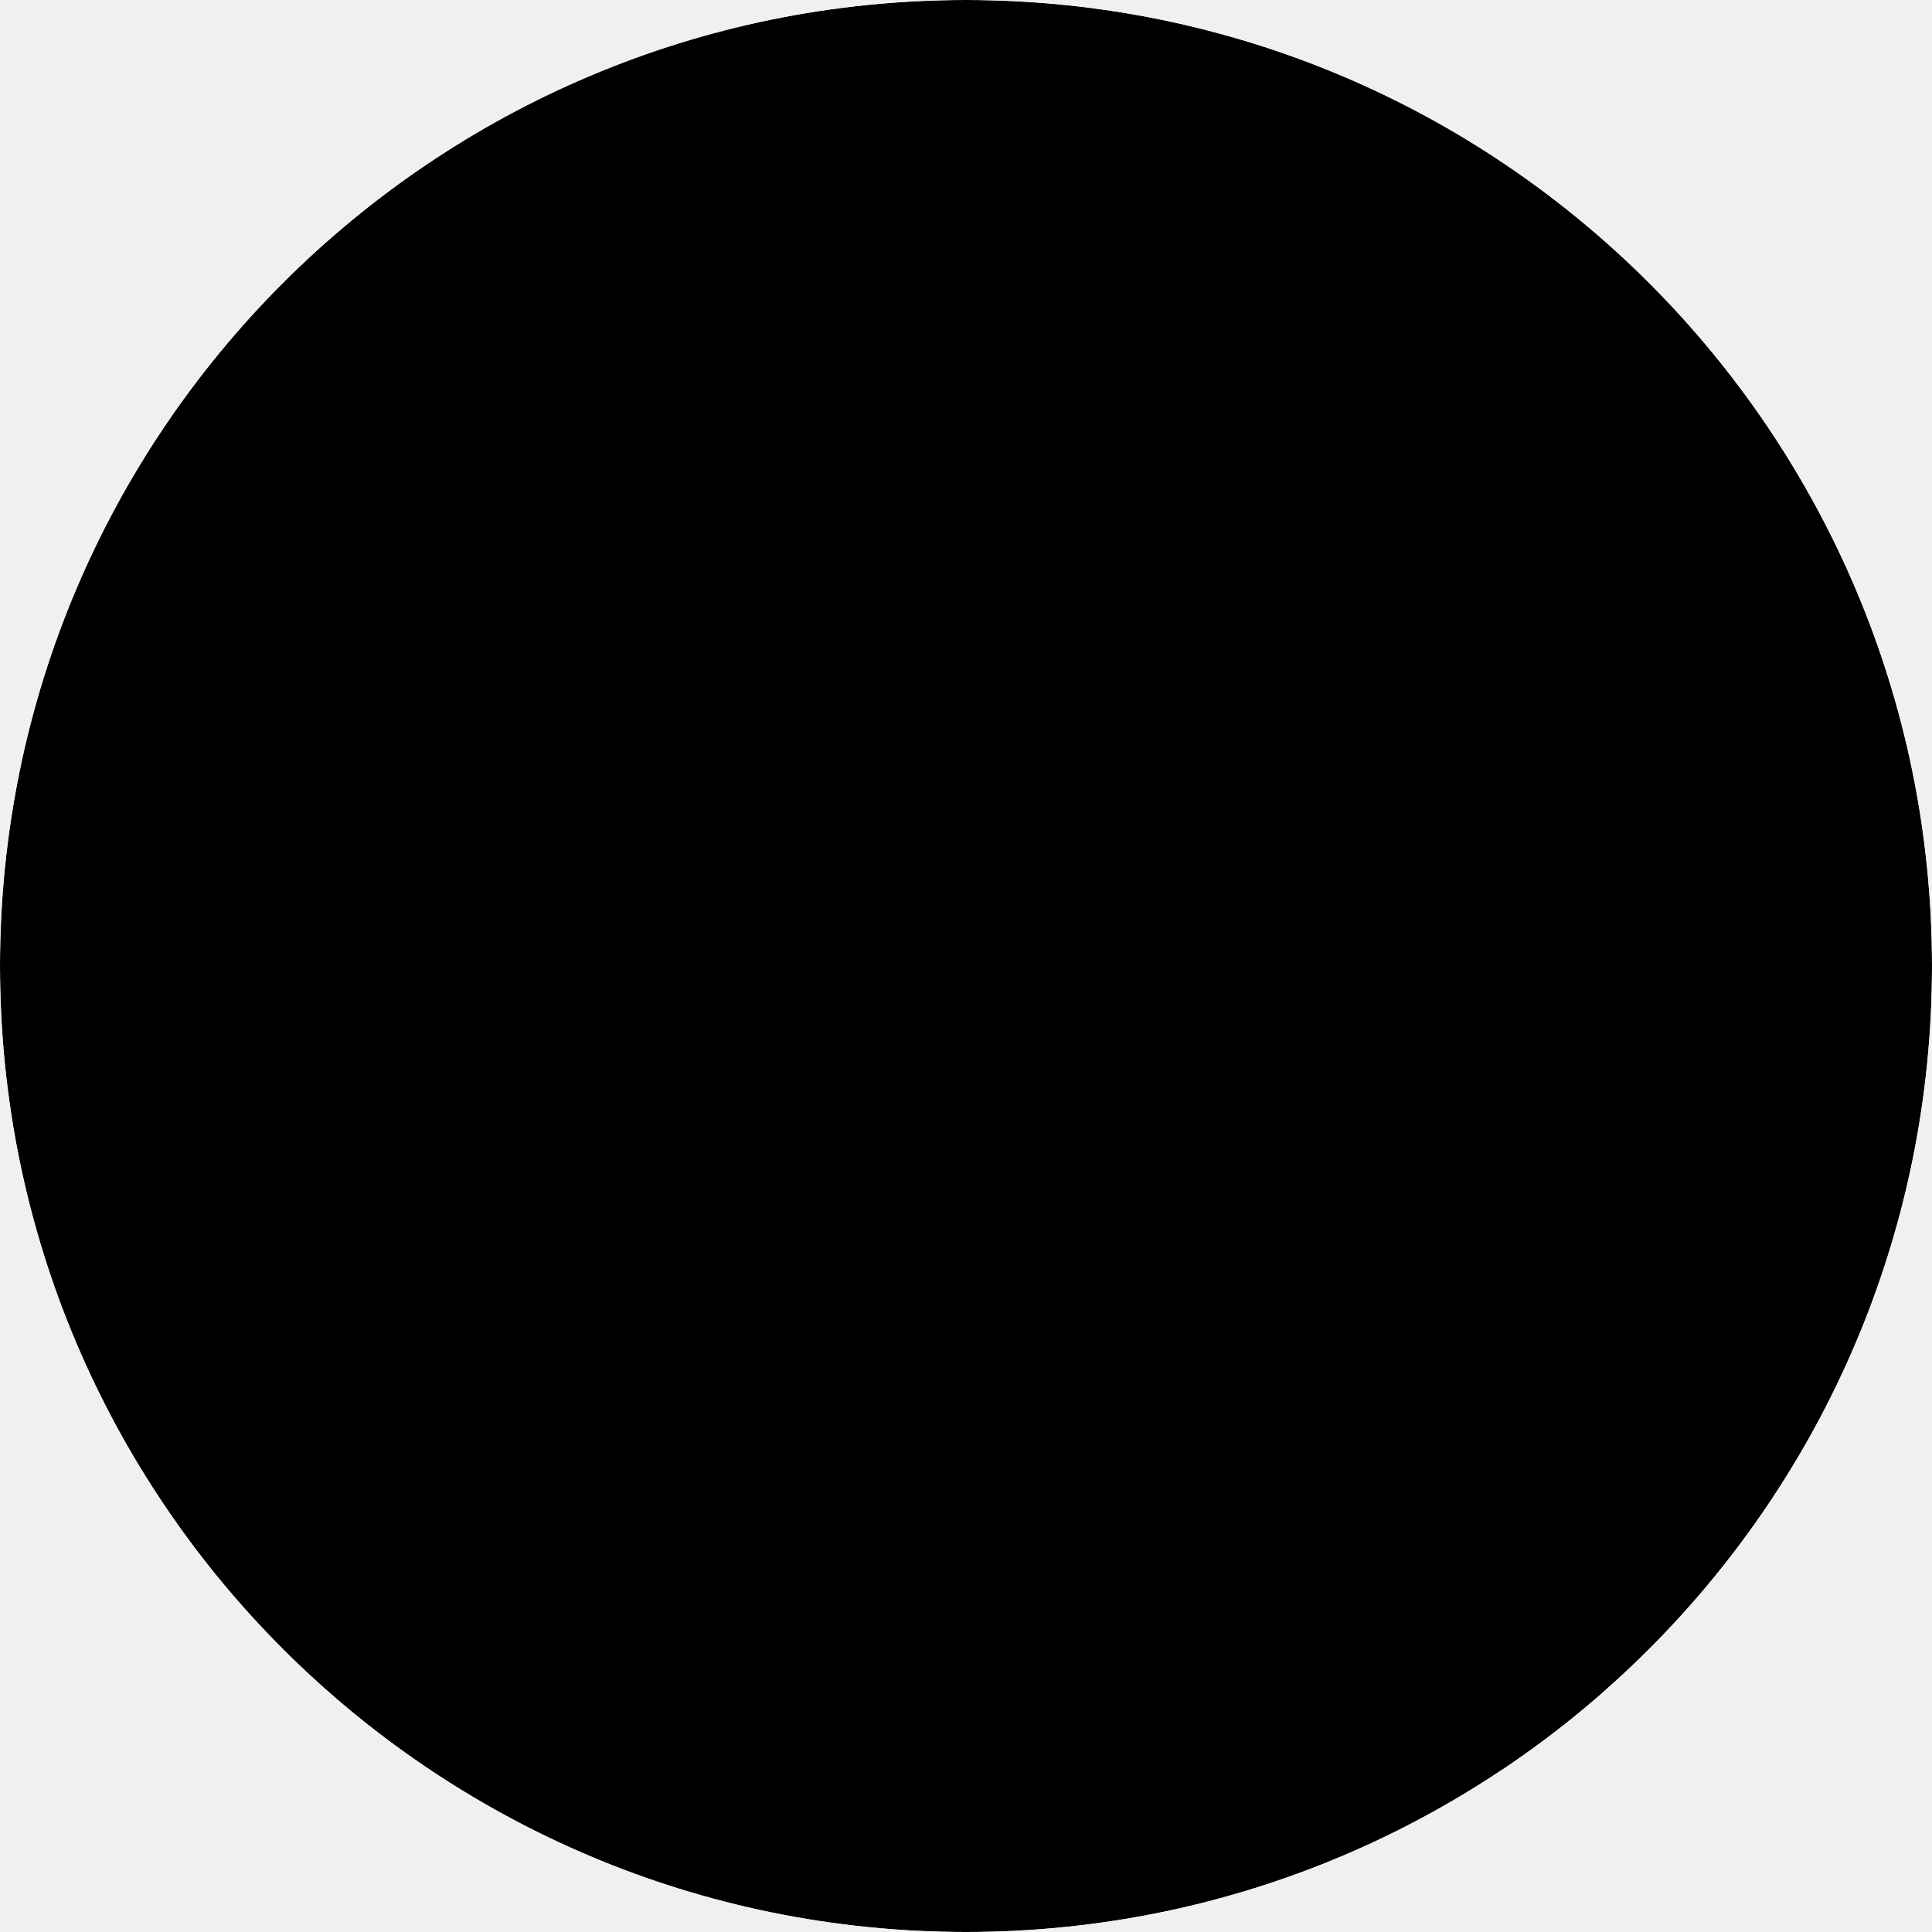
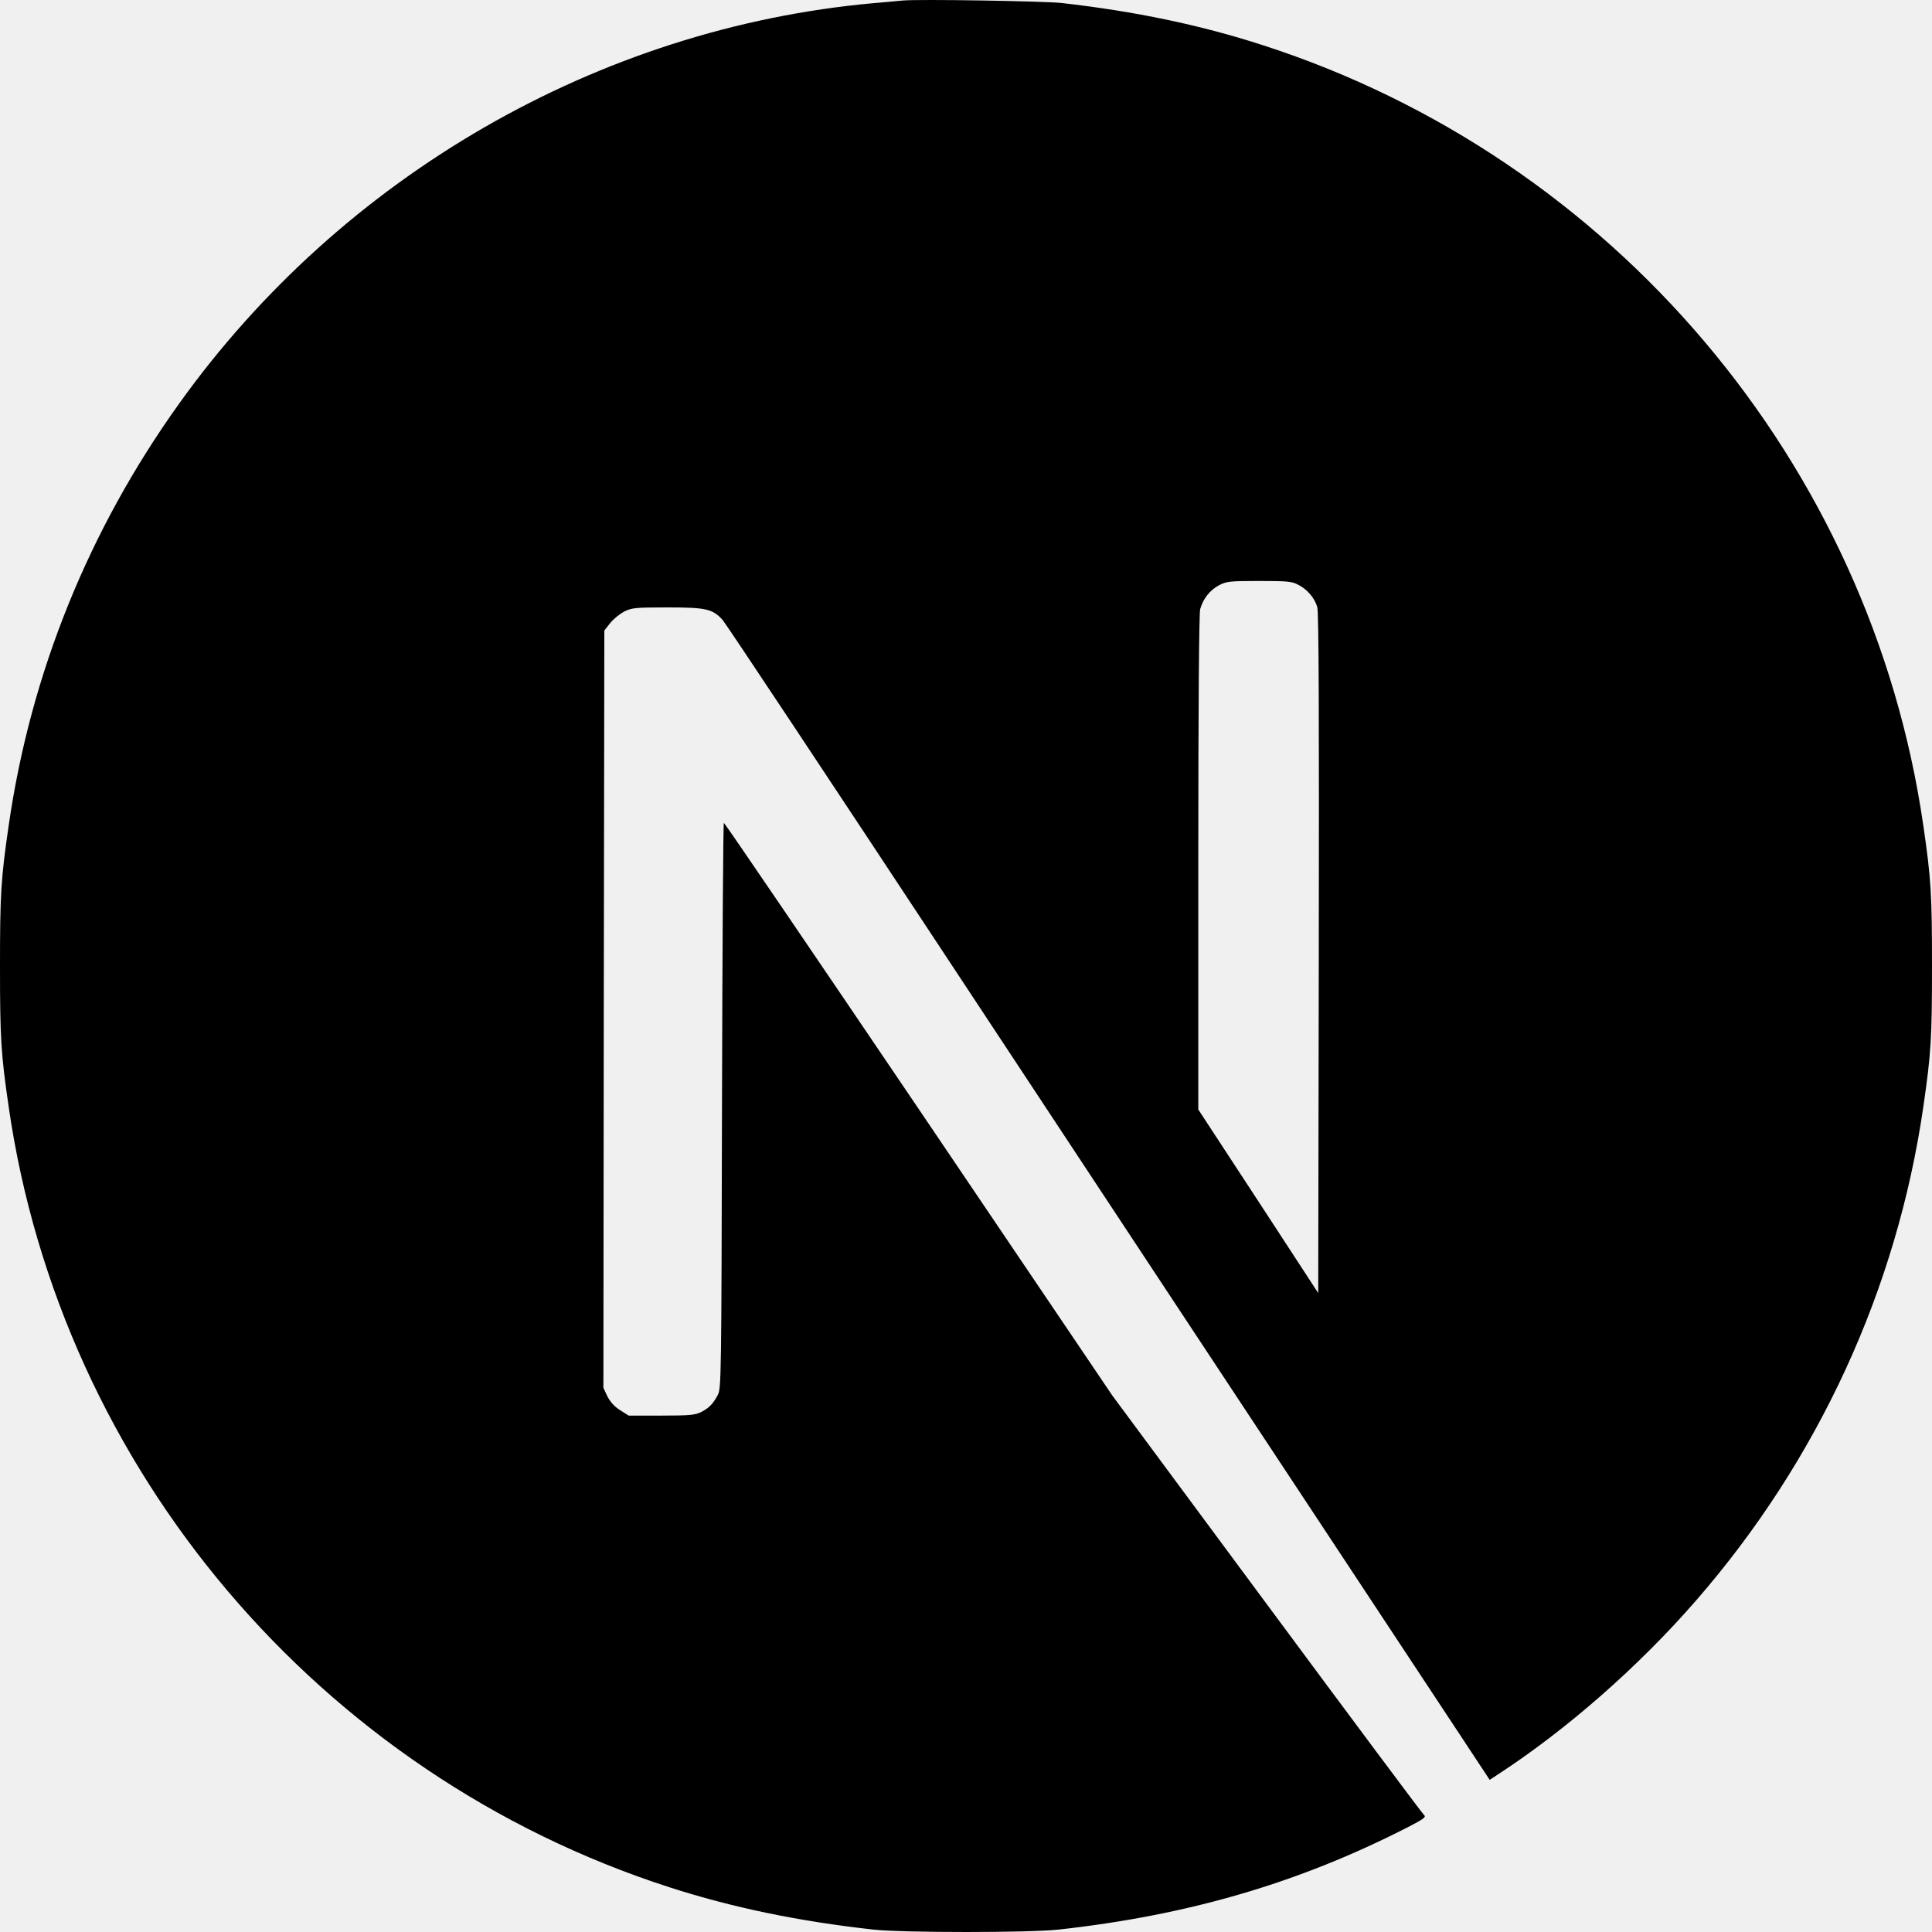
- <svg xmlns="http://www.w3.org/2000/svg" viewBox="0 0 180 180">
-   <mask id="mask0" mask-type="alpha" maskUnits="userSpaceOnUse" x="0" y="0" width="180" height="180">
-     <circle cx="90" cy="90" r="90" fill="white" />
-   </mask>
-   <g mask="url(#mask0)">
-     <circle cx="90" cy="90" r="90" fill="black" />
-     <path d="M149.508 157.52L69.142 54H54V125.97H66.114V69.384L139.999 164.845C143.333 162.614 146.509 160.165 149.508 157.52Z" fill="url(#paint0_linear)" />
-     <rect x="115" y="54" width="12" height="72" fill="url(#paint1_linear)" />
+ <svg xmlns="http://www.w3.org/2000/svg" width="800px" height="800px" viewBox="0 0 256 256" version="1.1" preserveAspectRatio="xMidYMid">
+   <g>
+     <path d="M119.617,0.069 C119.066,0.119 117.315,0.294 115.738,0.419 C79.378,3.697 45.319,23.313 23.748,53.463 C11.736,70.227 4.054,89.243 1.151,109.385 C0.125,116.415 0,118.492 0,128.025 C0,137.558 0.125,139.635 1.151,146.666 C8.108,194.73 42.316,235.114 88.712,250.076 C97.02,252.754 105.778,254.58 115.738,255.681 C119.617,256.106 136.383,256.106 140.262,255.681 C157.454,253.779 172.018,249.526 186.382,242.195 C188.584,241.069 189.01,240.769 188.709,240.518 C188.509,240.368 179.125,227.783 167.864,212.57 L147.394,184.922 L121.744,146.966 C107.63,126.098 96.019,109.034 95.919,109.034 C95.819,109.009 95.718,125.873 95.668,146.465 C95.593,182.52 95.568,183.971 95.118,184.822 C94.467,186.048 93.967,186.549 92.916,187.099 C92.115,187.499 91.414,187.574 87.636,187.574 L83.306,187.574 L82.155,186.849 C81.404,186.373 80.854,185.748 80.479,185.022 L79.953,183.896 L80.003,133.73 L80.078,83.538 L80.854,82.562 C81.254,82.037 82.105,81.361 82.706,81.036 C83.732,80.536 84.132,80.486 88.461,80.486 C93.566,80.486 94.417,80.686 95.743,82.137 C96.119,82.537 110.007,103.455 126.624,128.651 C143.24,153.846 165.962,188.25 177.123,205.139 L197.393,235.84 L198.419,235.164 C207.503,229.259 217.112,220.852 224.719,212.095 C240.91,193.504 251.345,170.836 254.849,146.666 C255.875,139.635 256,137.558 256,128.025 C256,118.492 255.875,116.415 254.849,109.385 C247.892,61.32 213.684,20.936 167.288,5.974 C159.105,3.322 150.397,1.495 140.637,0.394 C138.235,0.144 121.694,-0.131 119.617,0.069 L119.617,0.069 Z M172.018,77.483 C173.219,78.084 174.195,79.235 174.545,80.436 C174.746,81.086 174.796,94.998 174.746,126.349 L174.671,171.336 L166.738,159.176 L158.78,147.016 L158.78,114.314 C158.78,93.171 158.88,81.286 159.03,80.711 C159.431,79.31 160.307,78.209 161.508,77.558 C162.534,77.033 162.909,76.983 166.838,76.983 C170.542,76.983 171.192,77.033 172.018,77.483 Z" fill="#000000">
+ 
+ </path>
  </g>
-   <defs>
-     <linearGradient id="paint0_linear" x1="109" y1="116.5" x2="144.5" y2="160.5" gradientUnits="userSpaceOnUse">
-       <stop stopColor="white" />
-       <stop offset="1" stopColor="white" stopOpacity="0" />
-     </linearGradient>
-     <linearGradient id="paint1_linear" x1="121" y1="54" x2="120.799" y2="106.875" gradientUnits="userSpaceOnUse">
-       <stop stopColor="white" />
-       <stop offset="1" stopColor="white" stopOpacity="0" />
-     </linearGradient>
-   </defs>
</svg>
